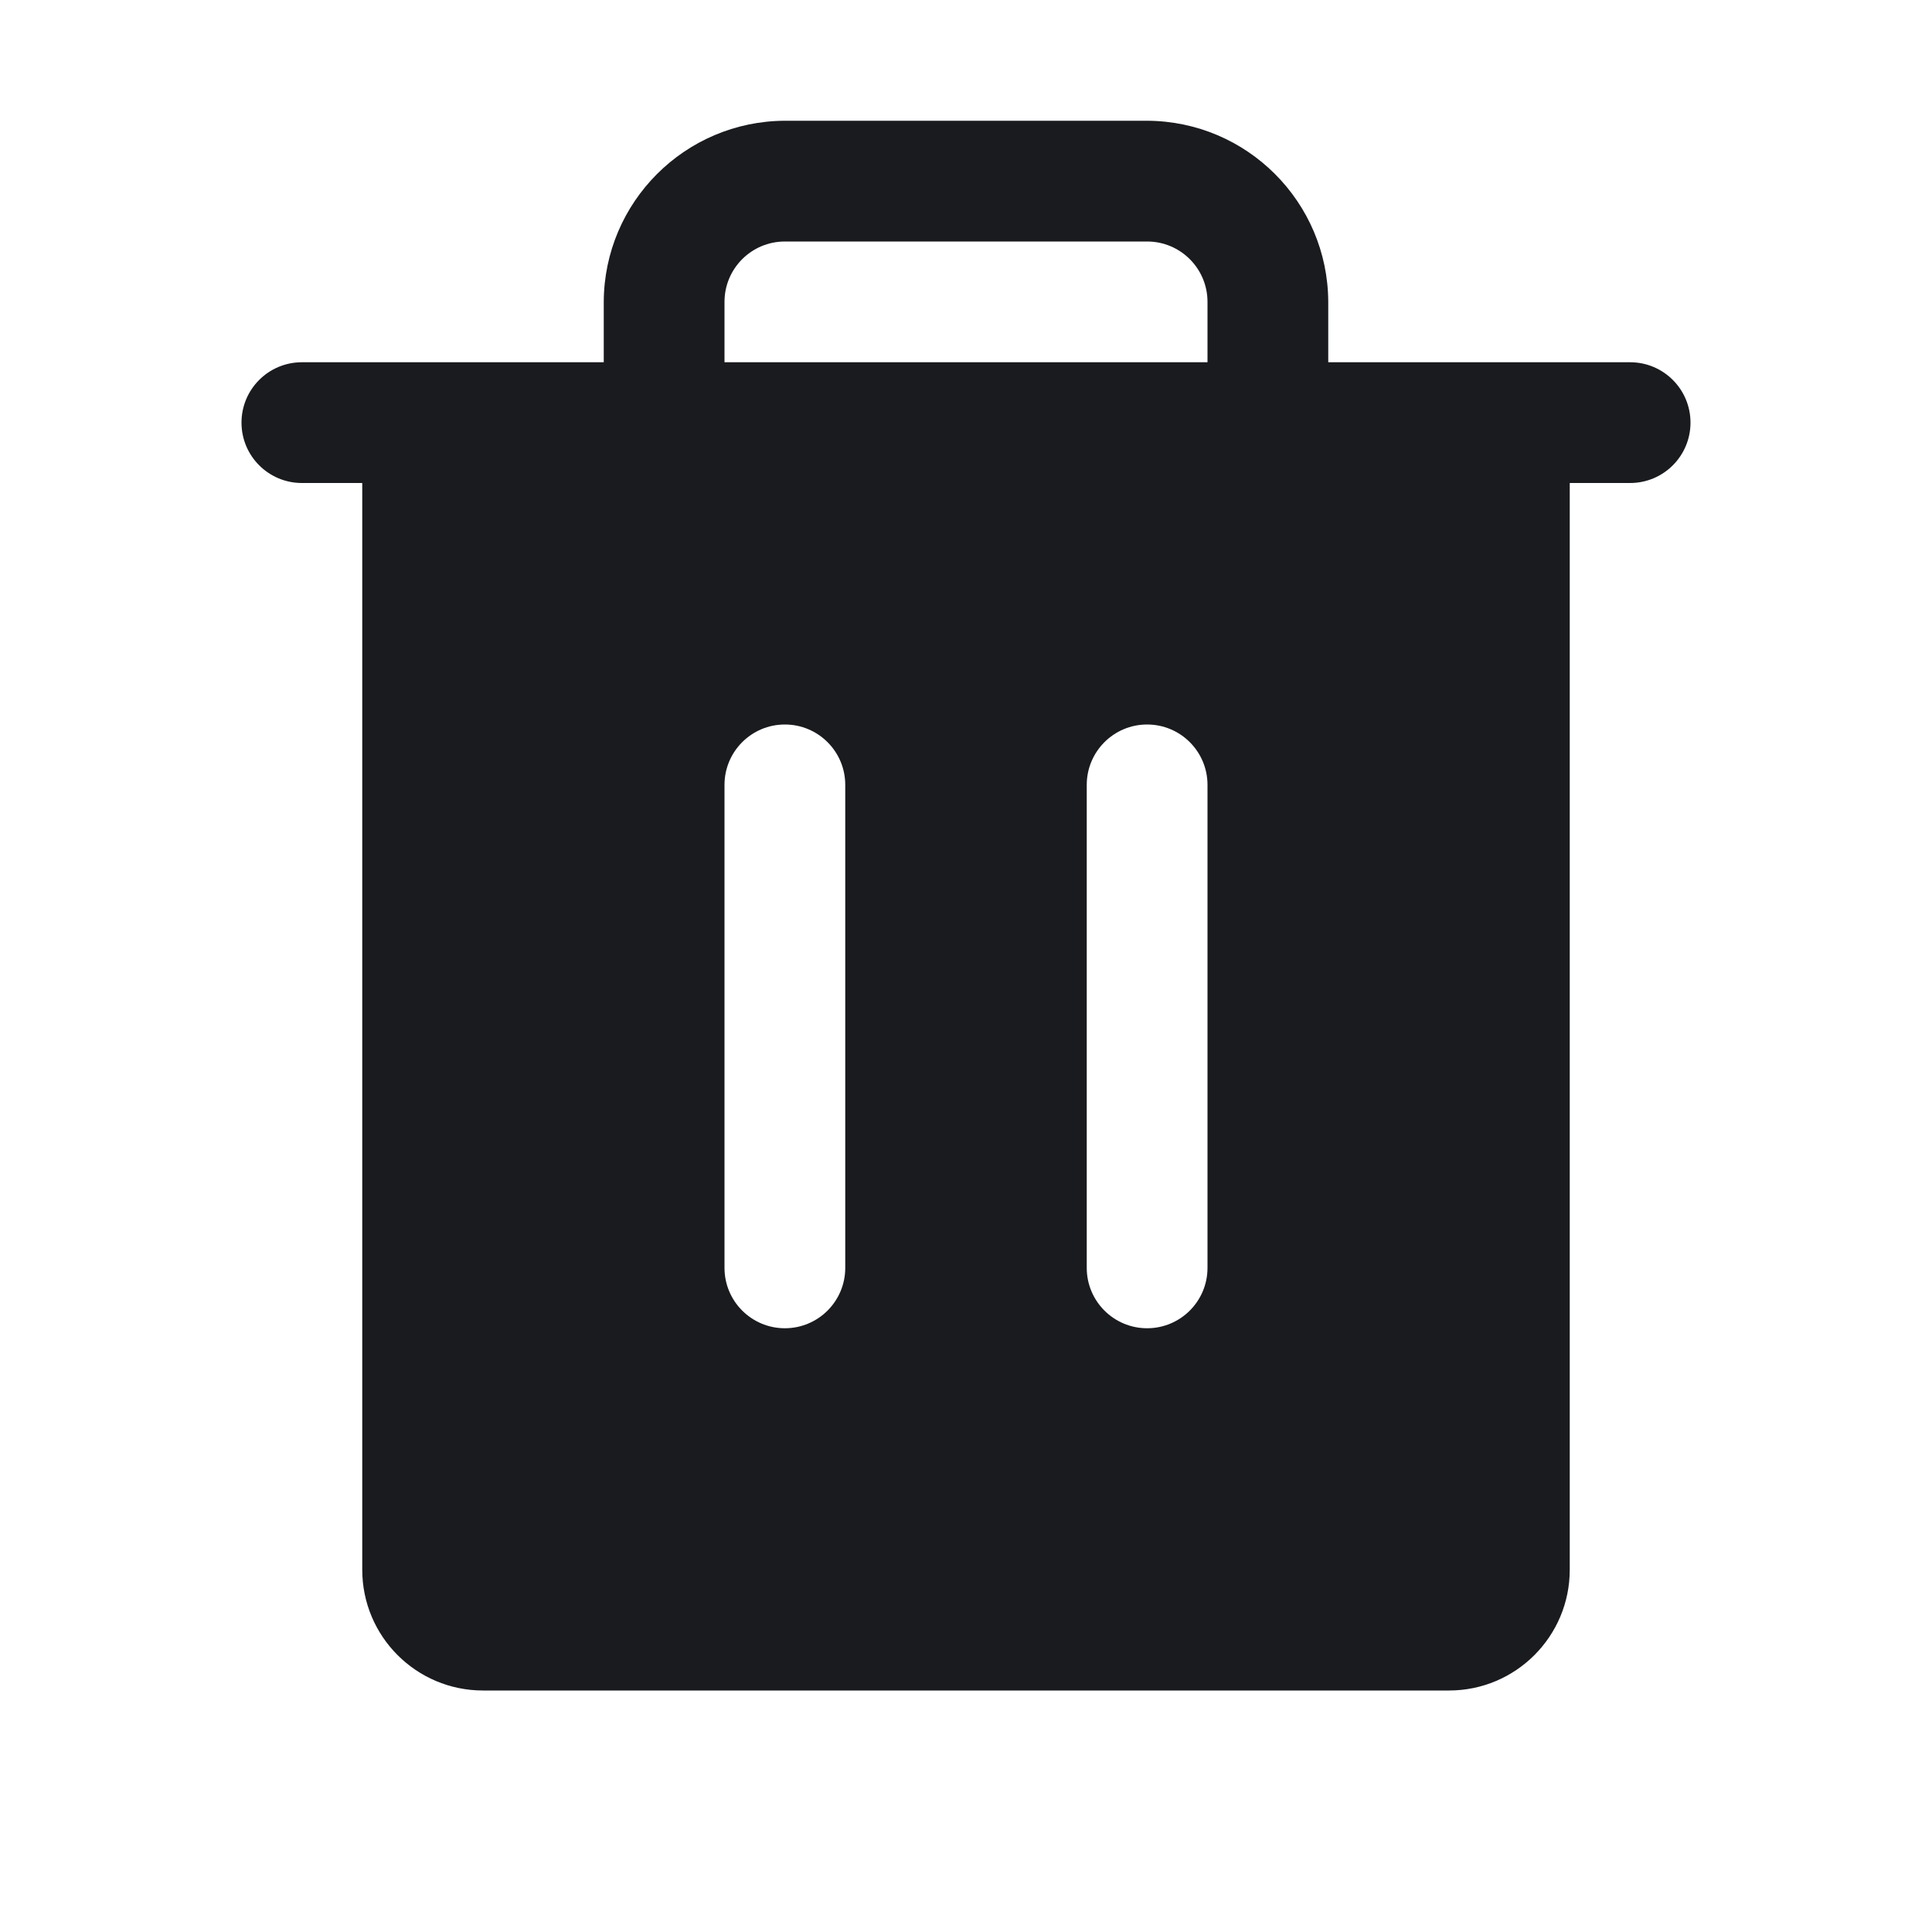
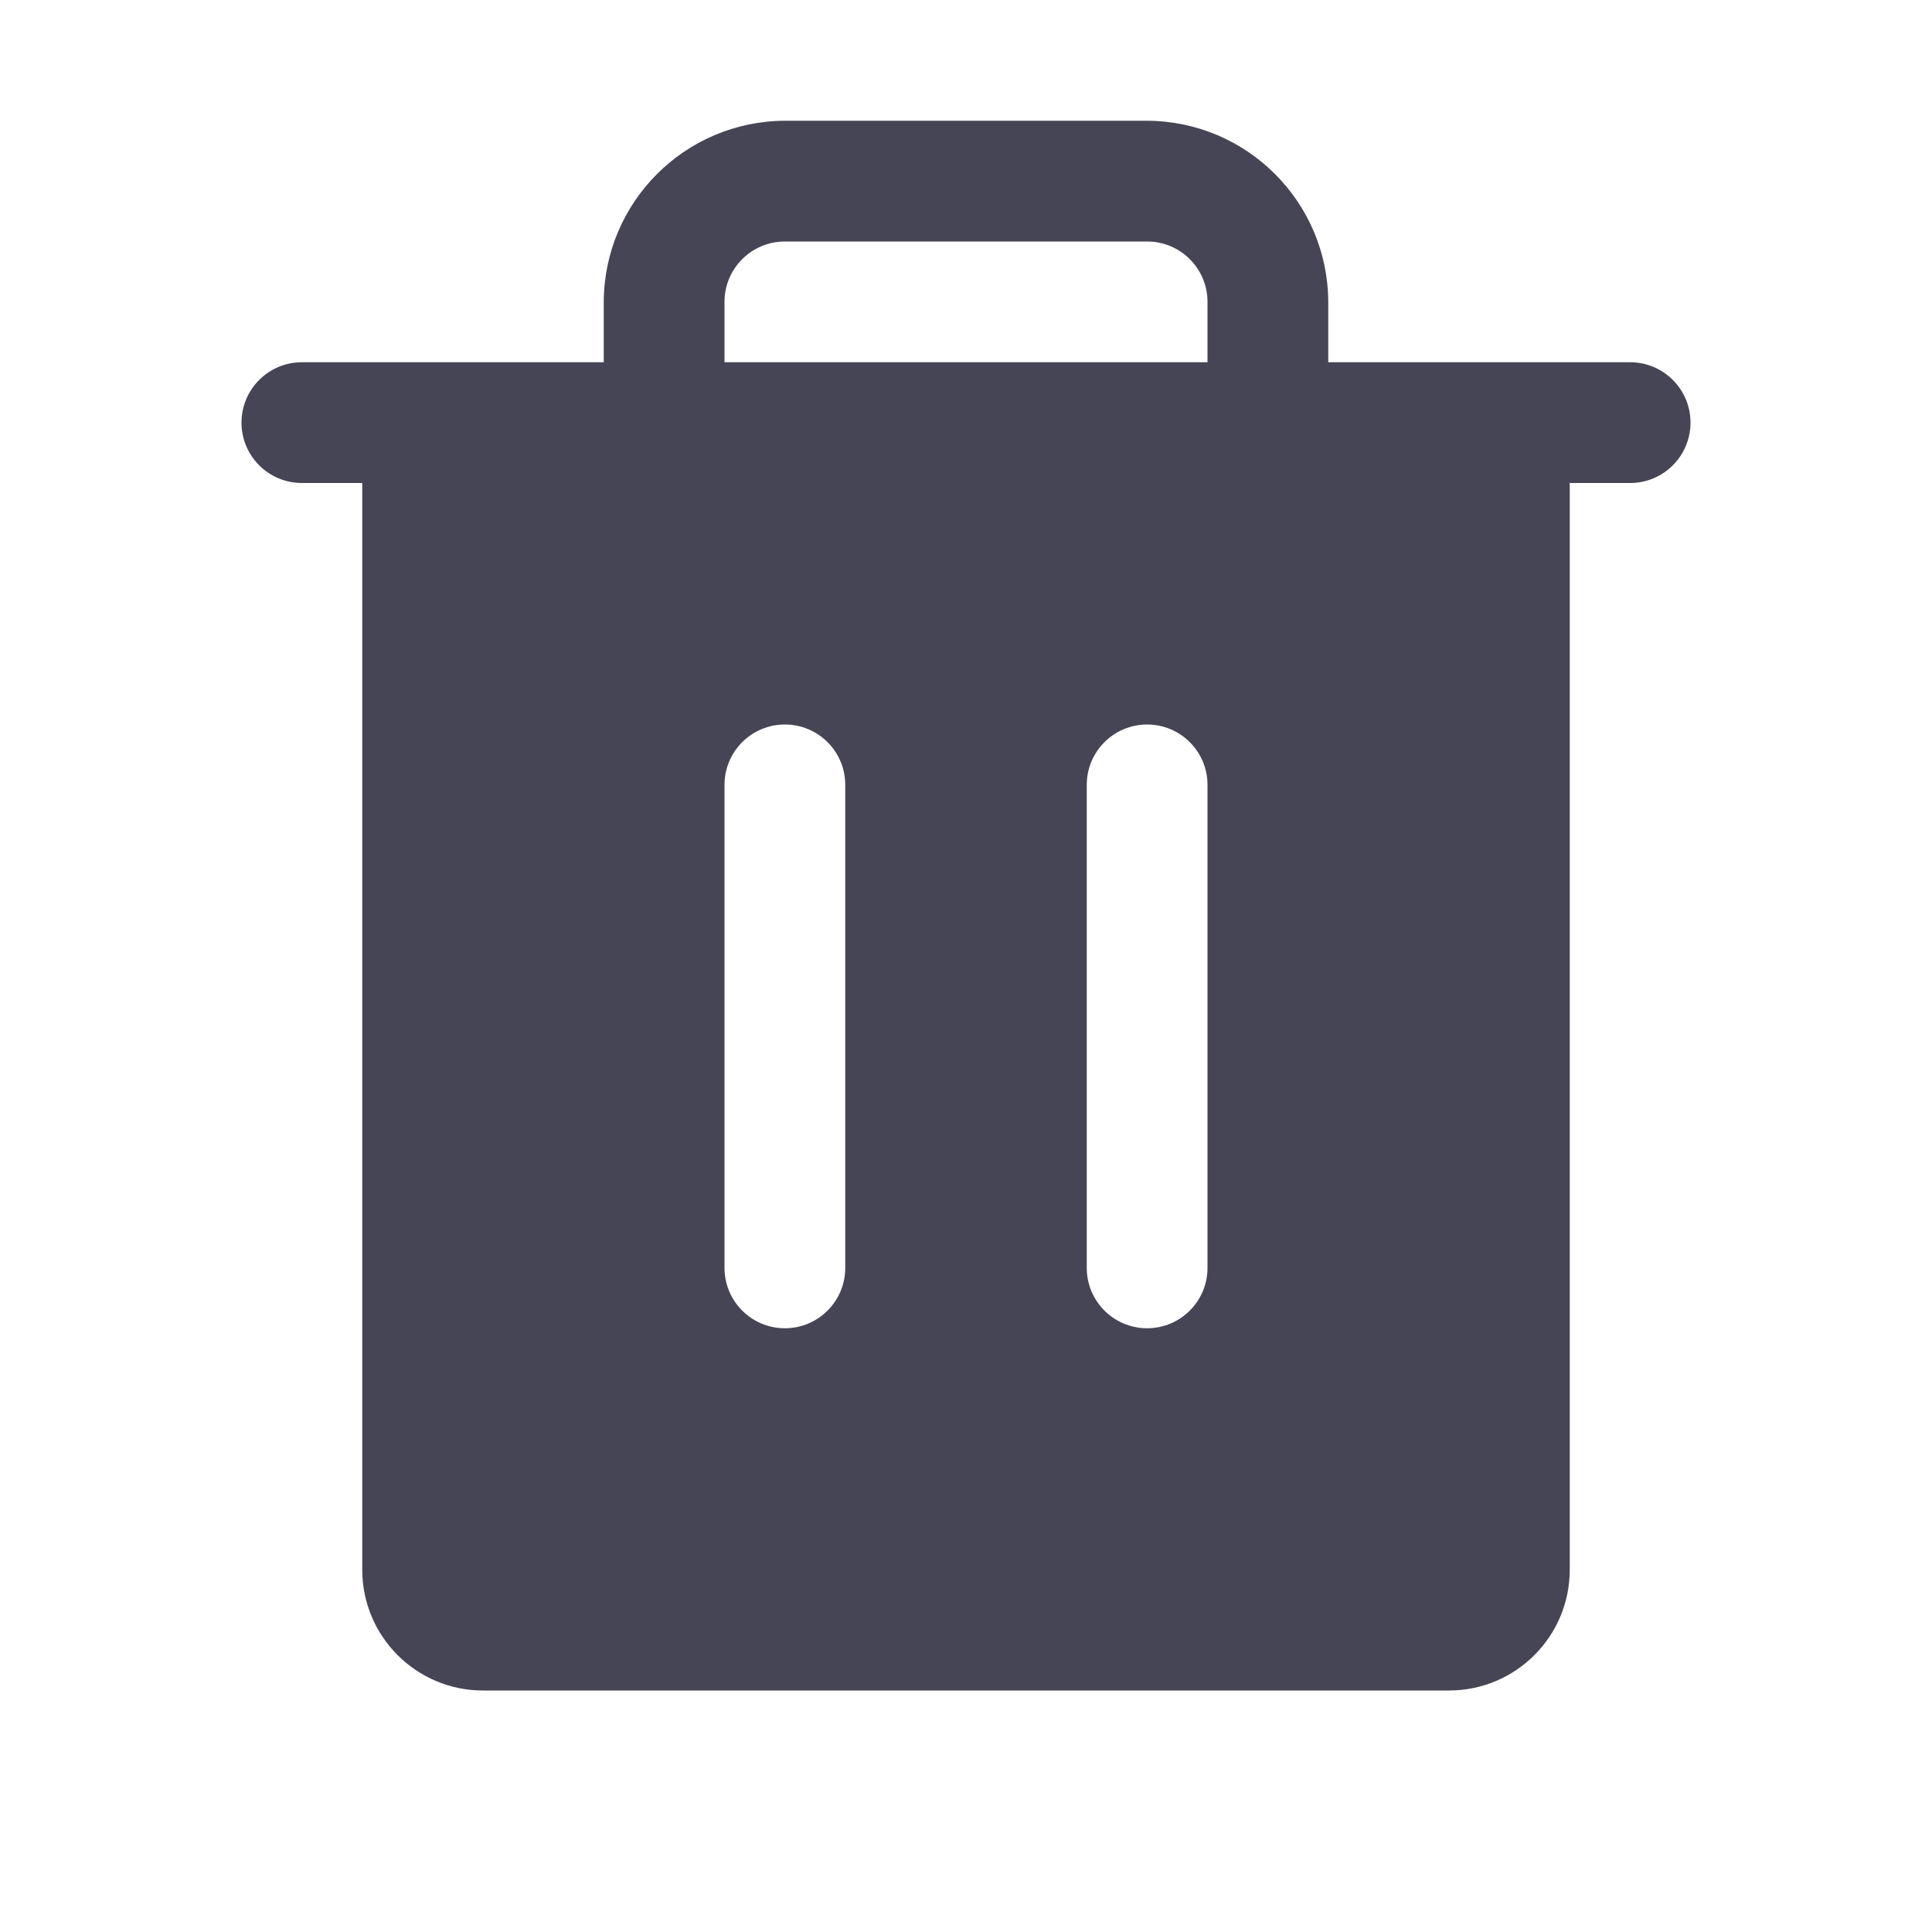
- <svg xmlns="http://www.w3.org/2000/svg" width="192" height="192" fill="#191b1f" viewBox="0 0 256 256">
+ <svg xmlns="http://www.w3.org/2000/svg" width="192" height="192" fill="#464555" viewBox="0 0 256 256">
  <rect width="256" height="256" fill="none" />
  <path d="M216,48H176V40a24.1,24.1,0,0,0-24-24H104A24.1,24.1,0,0,0,80,40v8H40a8,8,0,0,0,0,16h8V208a16,16,0,0,0,16,16H192a16,16,0,0,0,16-16V64h8a8,8,0,0,0,0-16ZM112,168a8,8,0,0,1-16,0V104a8,8,0,0,1,16,0Zm48,0a8,8,0,0,1-16,0V104a8,8,0,0,1,16,0Zm0-120H96V40a8,8,0,0,1,8-8h48a8,8,0,0,1,8,8Z" />
</svg>
